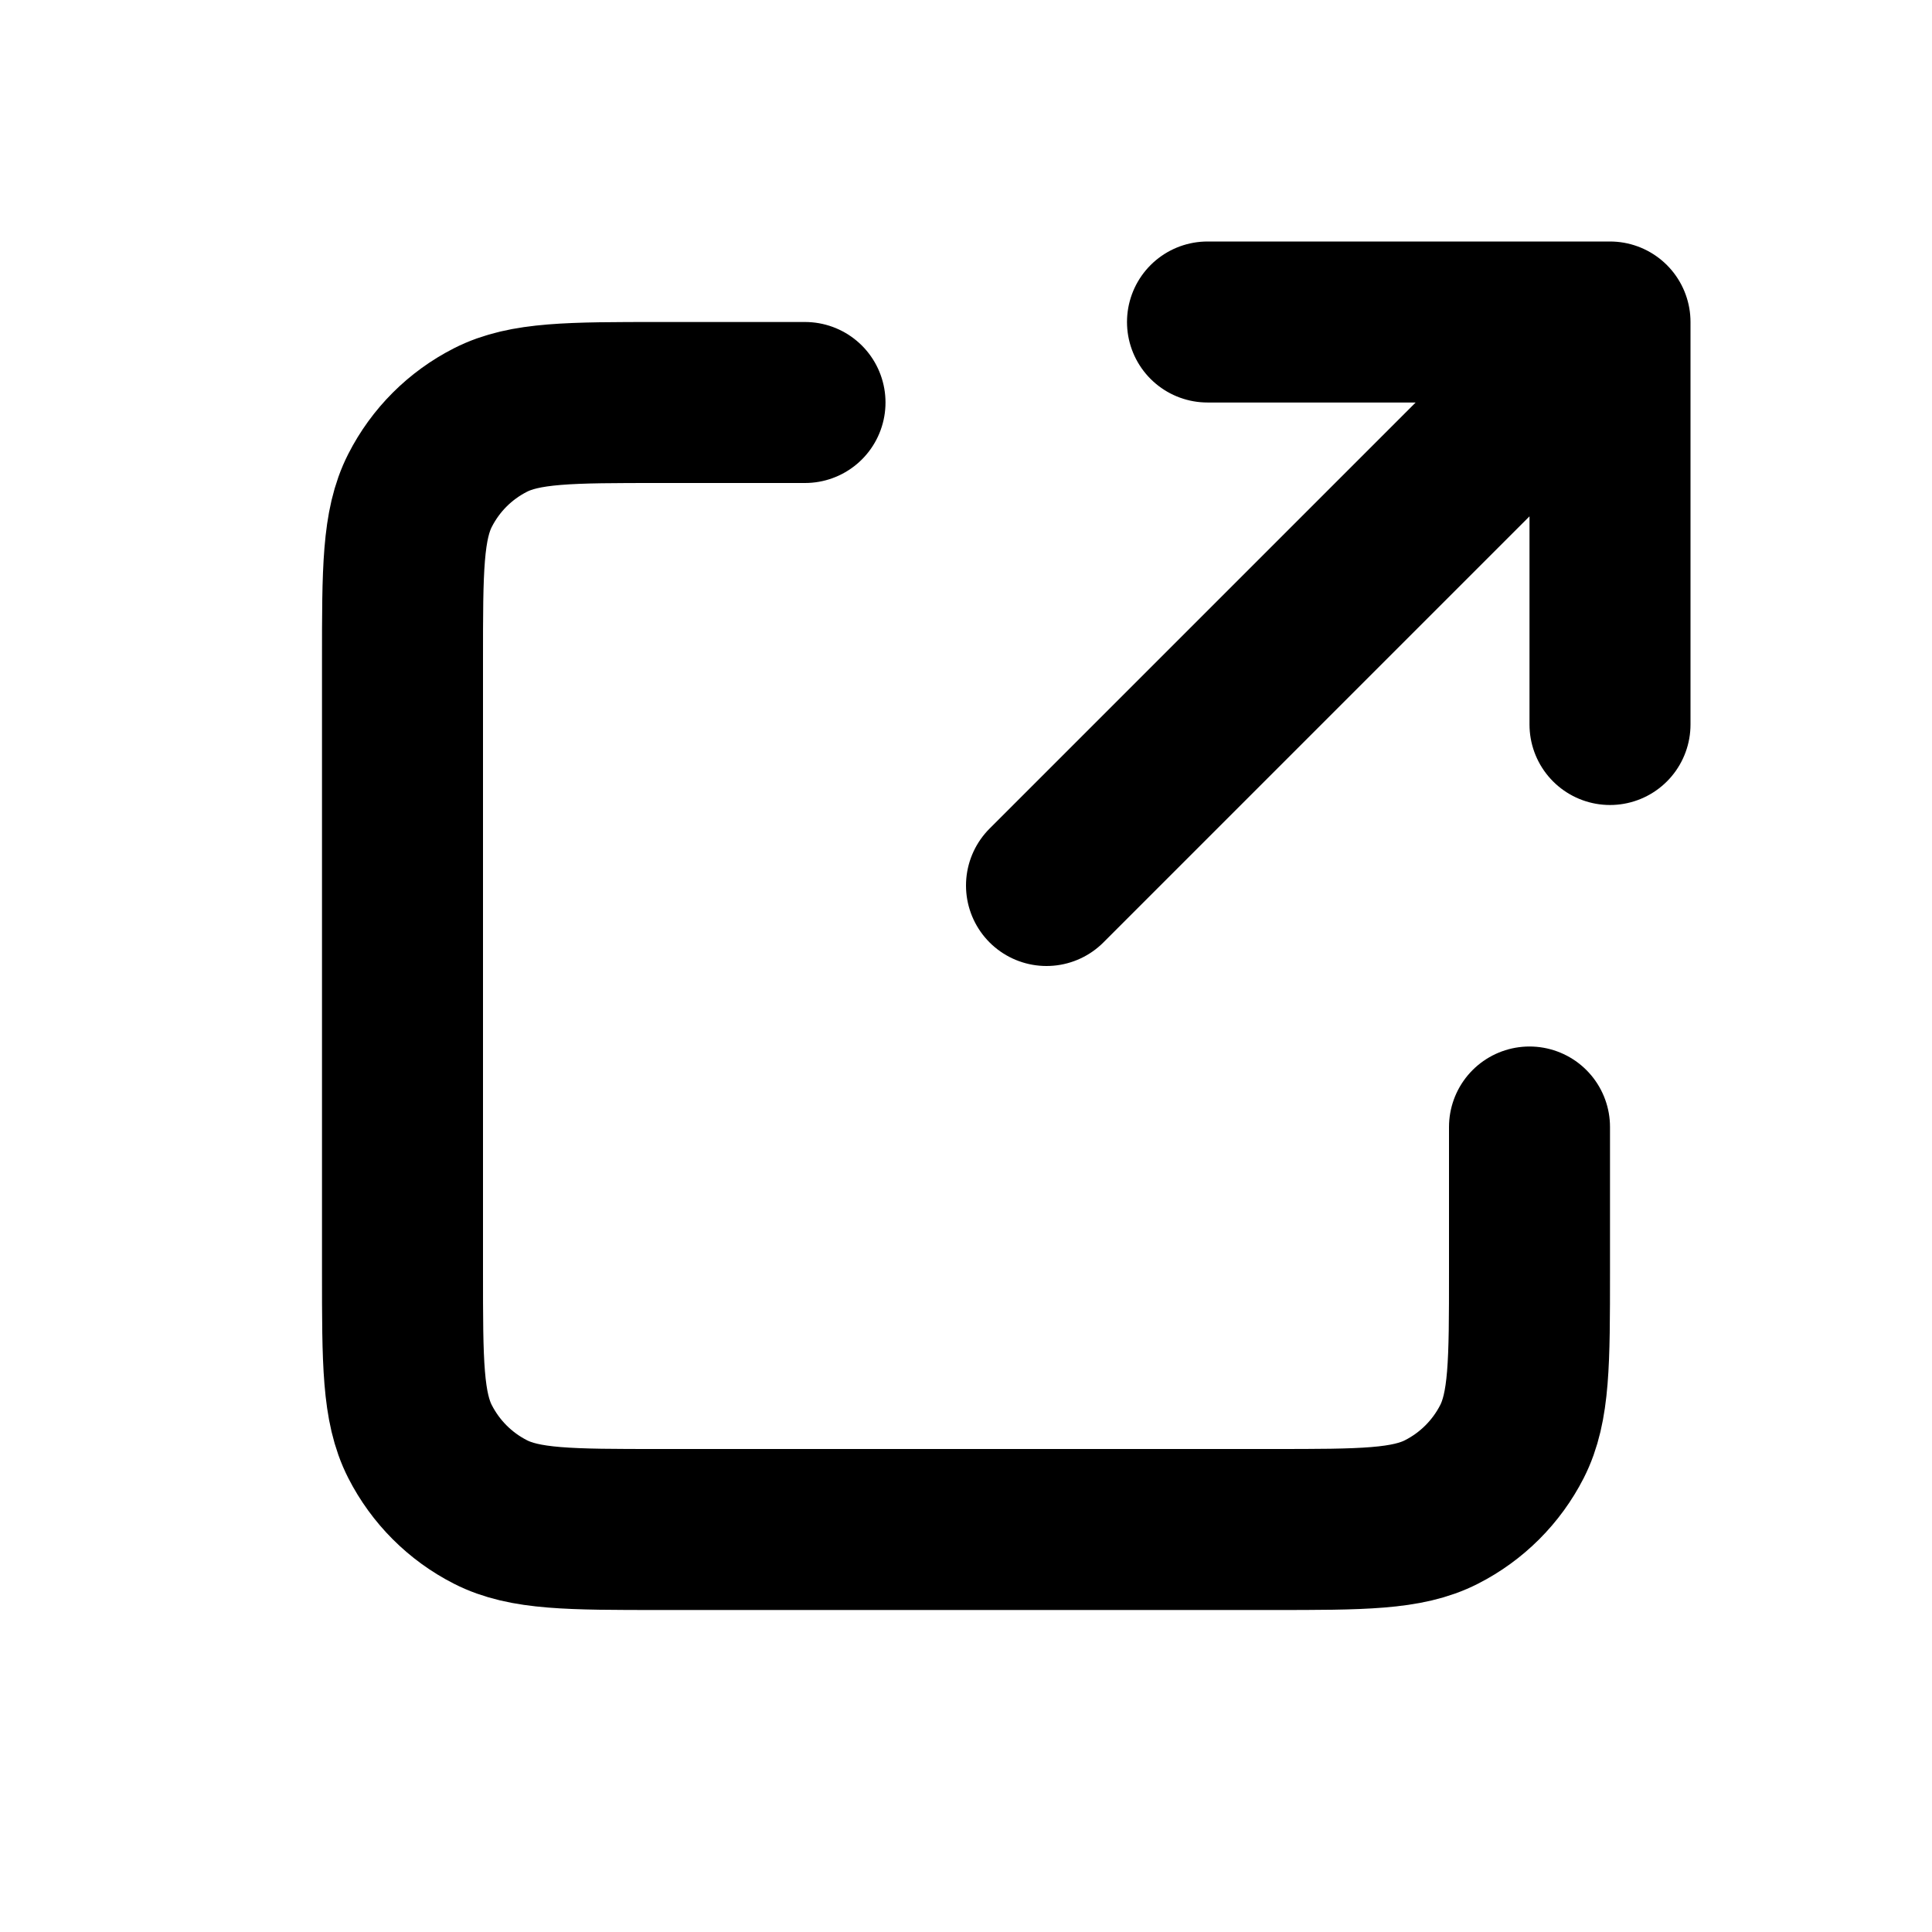
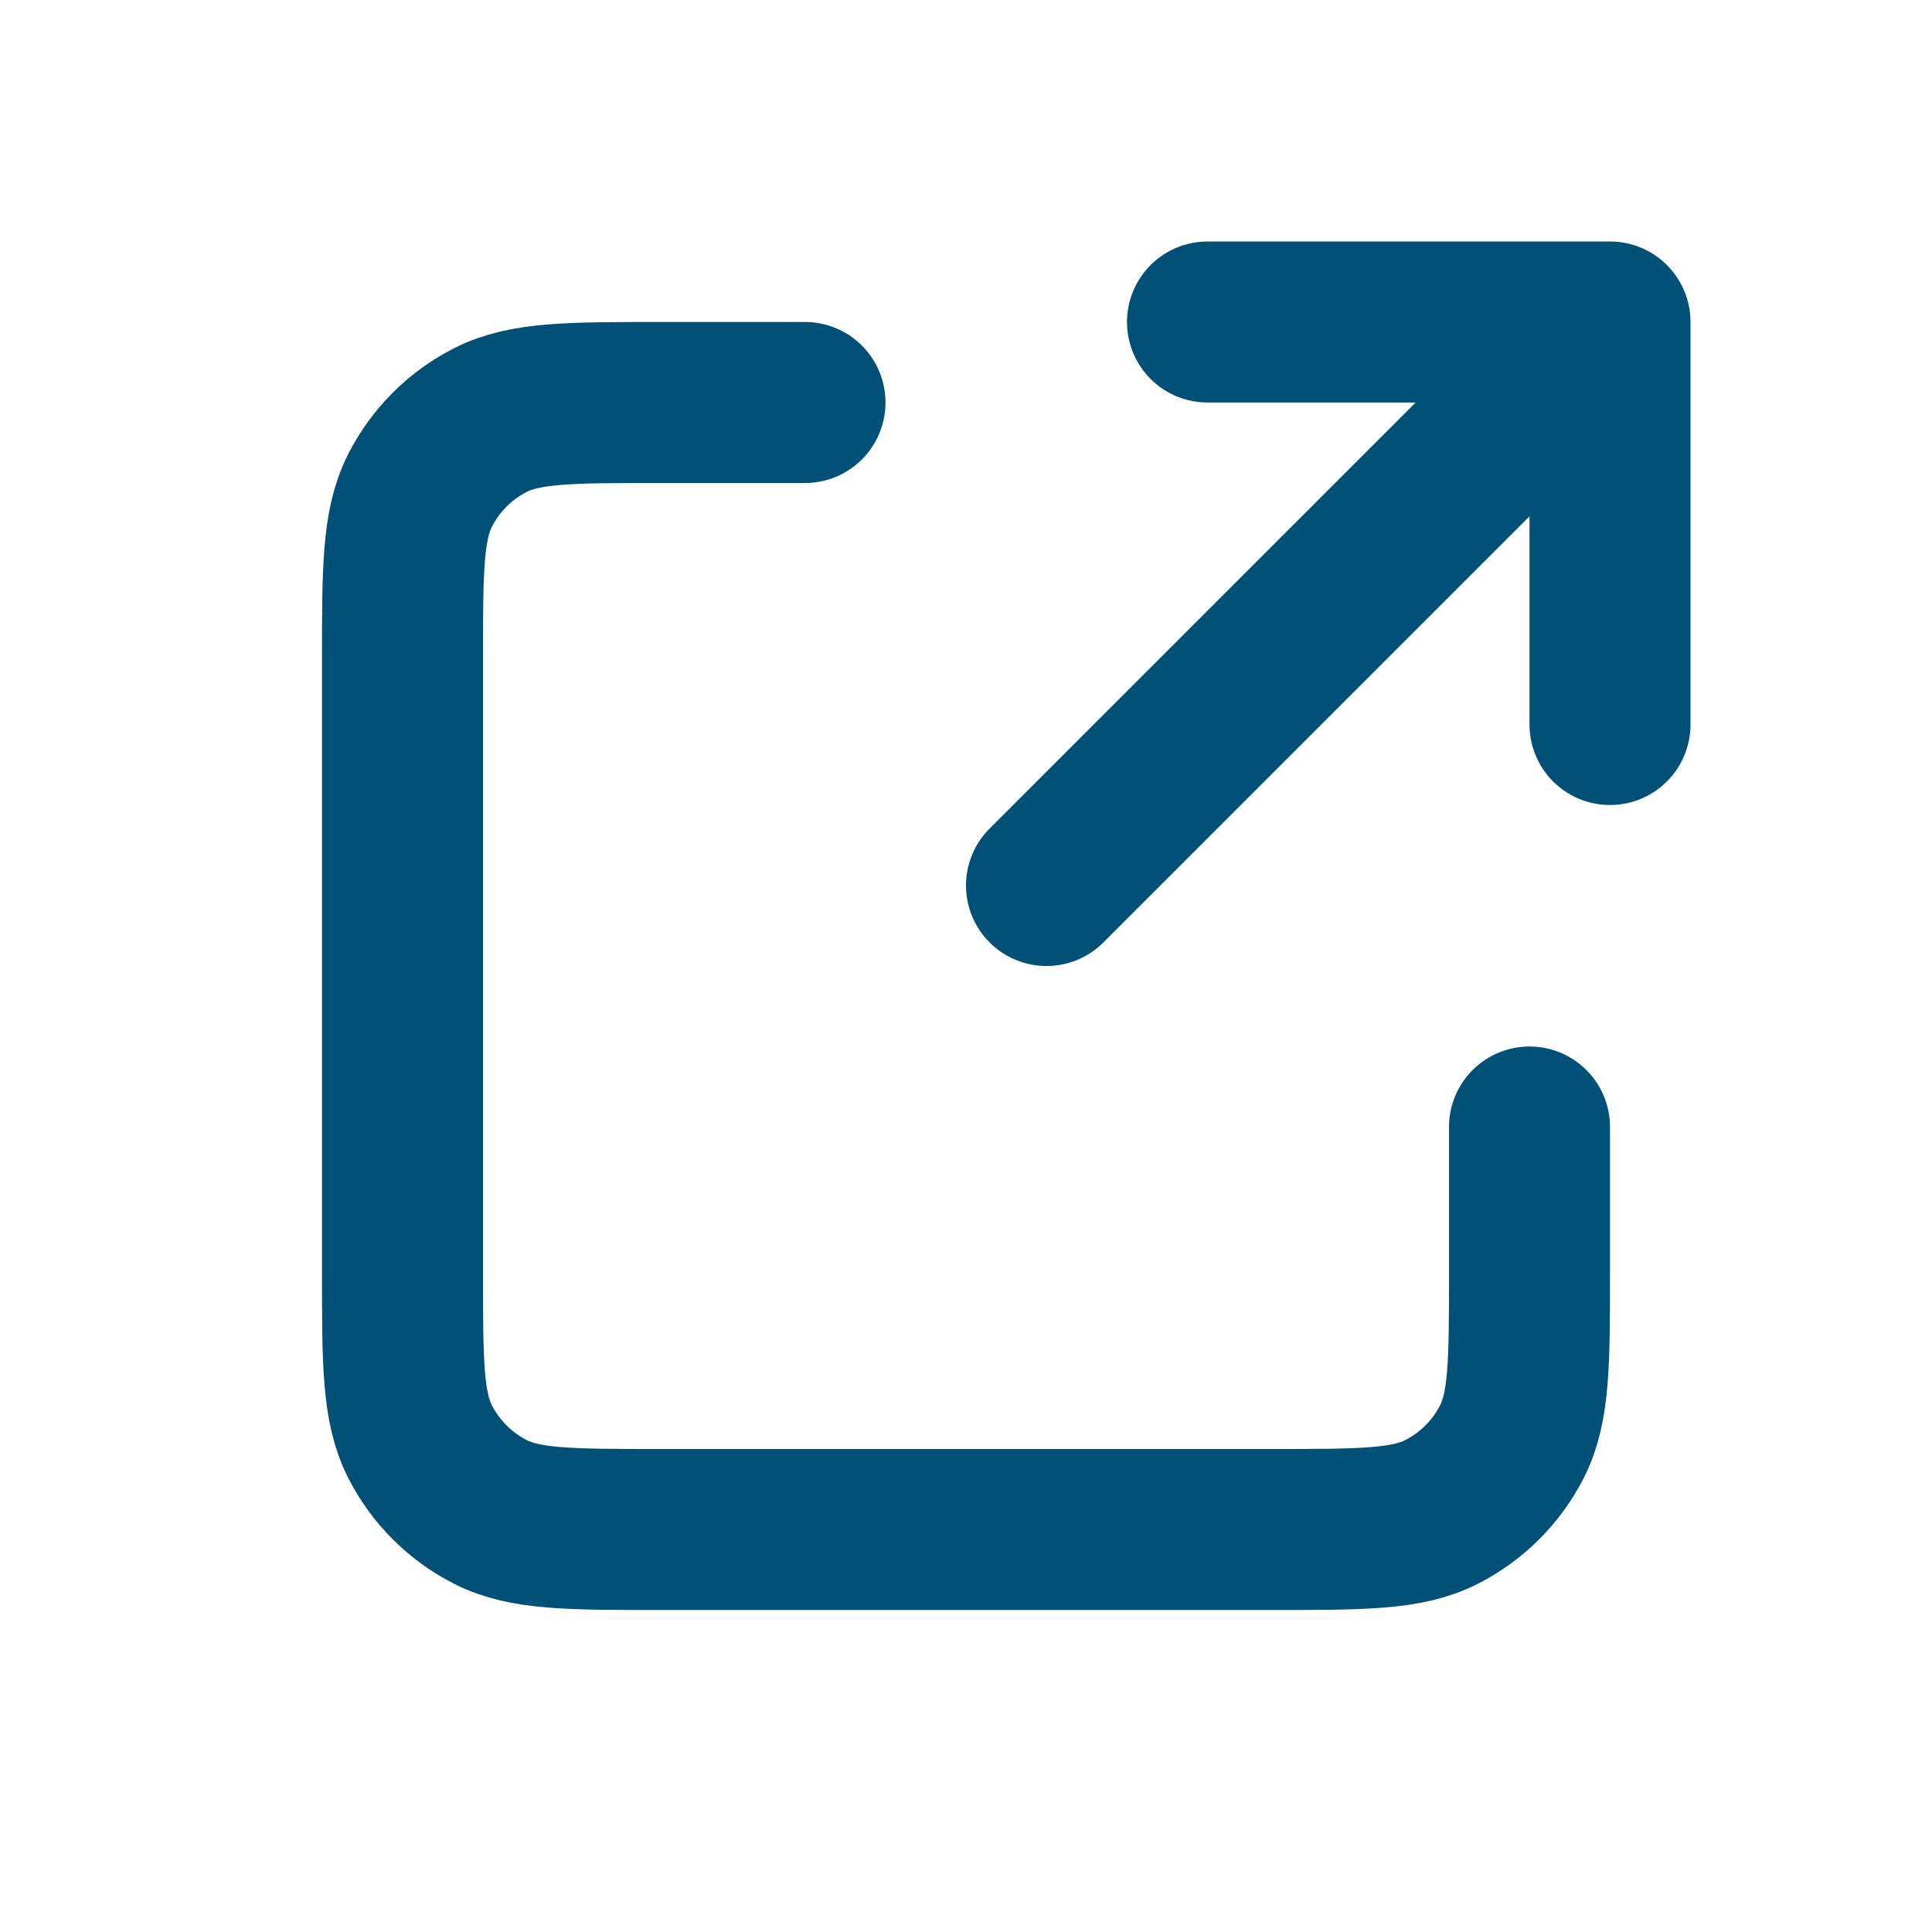
<svg xmlns="http://www.w3.org/2000/svg" viewBox="0 0 24 24" fill="none" stroke="#005078">
  <g id="SVGRepo_bgCarrier" stroke-width="0" />
  <g id="SVGRepo_tracerCarrier" stroke-linecap="round" stroke-linejoin="round" />
  <g id="SVGRepo_iconCarrier">
    <g id="Interface / External_Link">
-       <path id="Vector" d="M10 5H8.2C7.08 5 6.52 5 6.092 5.218C5.715 5.41 5.41 5.715 5.218 6.092C5 6.52 5 7.08 5 8.2V15.8C5 16.92 5 17.48 5.218 17.908C5.41 18.284 5.715 18.59 6.092 18.782C6.519 19 7.079 19 8.197 19H15.803C16.921 19 17.48 19 17.907 18.782C18.284 18.59 18.59 18.284 18.782 17.908C19 17.48 19 16.921 19 15.803V14M20 9V4M20 4H15M20 4L13 11" stroke="#000000" stroke-width="2" stroke-linecap="round" stroke-linejoin="round" />
+       <path id="Vector" d="M10 5H8.2C7.08 5 6.52 5 6.092 5.218C5.715 5.41 5.41 5.715 5.218 6.092C5 6.52 5 7.08 5 8.2V15.8C5 16.92 5 17.48 5.218 17.908C5.41 18.284 5.715 18.59 6.092 18.782C6.519 19 7.079 19 8.197 19H15.803C16.921 19 17.48 19 17.907 18.782C18.284 18.59 18.59 18.284 18.782 17.908C19 17.48 19 16.921 19 15.803V14M20 9V4M20 4H15M20 4L13 11" stroke="#005078" stroke-width="2" stroke-linecap="round" stroke-linejoin="round" />
    </g>
  </g>
</svg>
